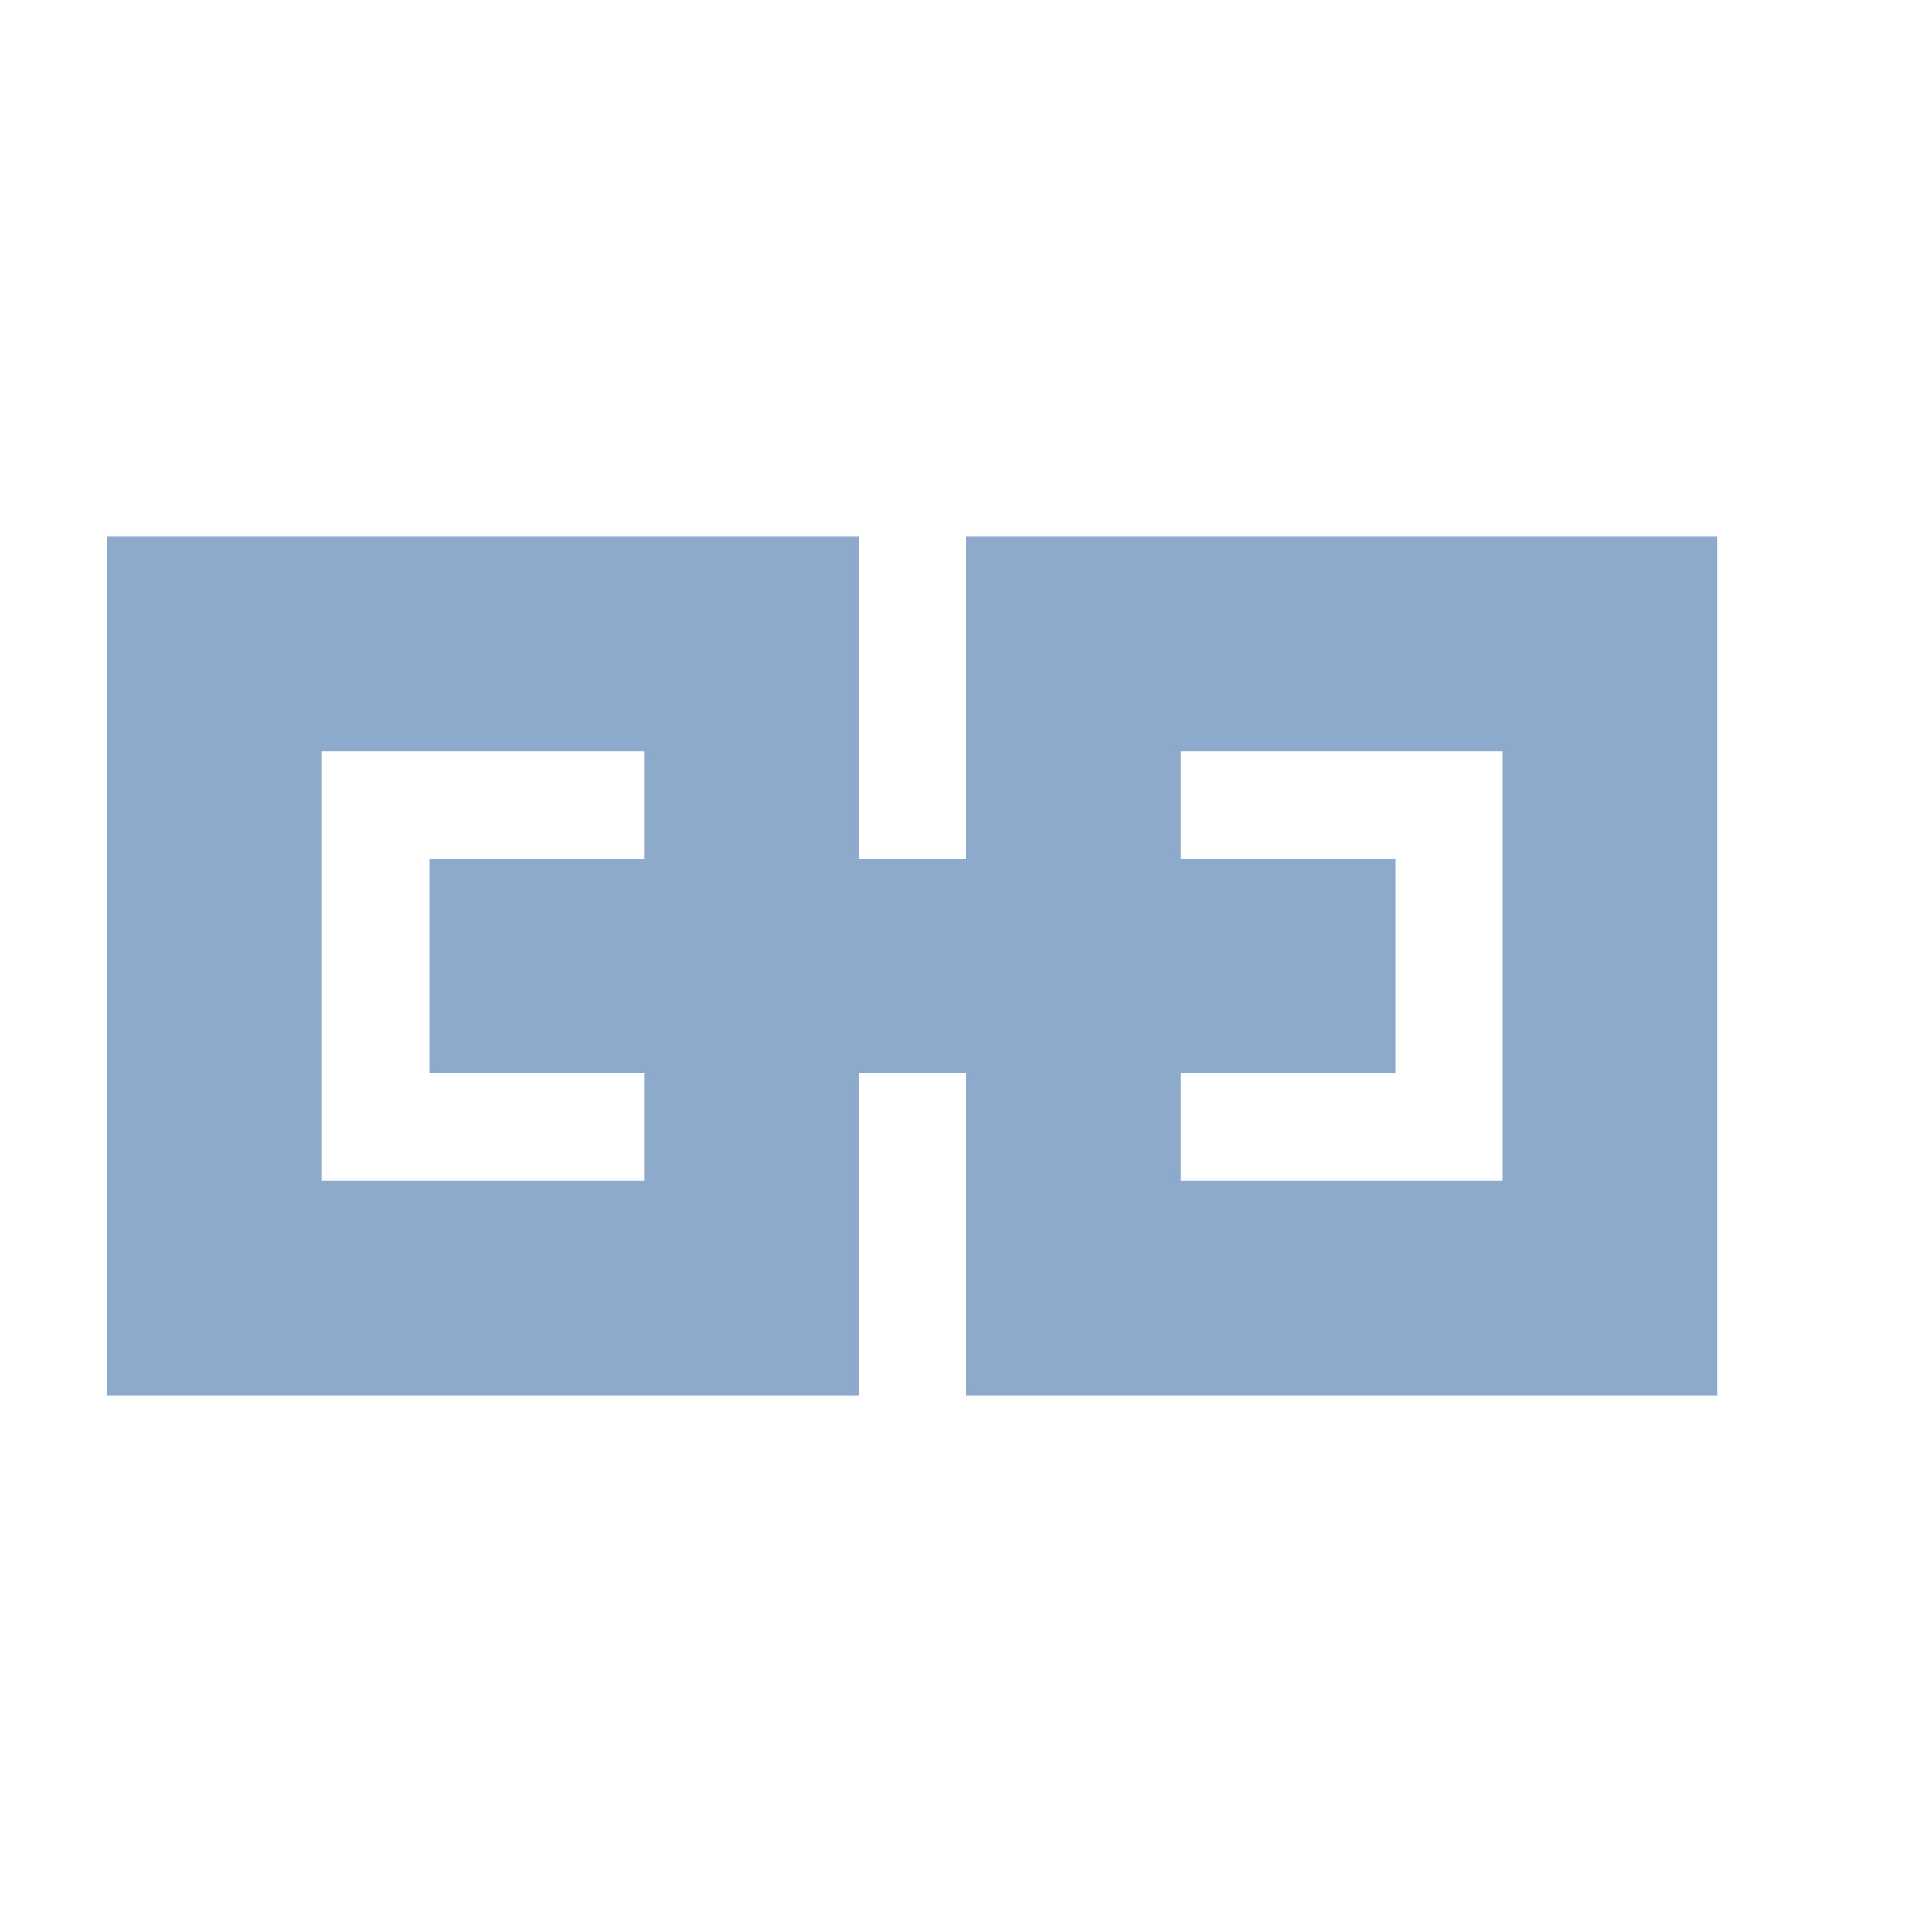
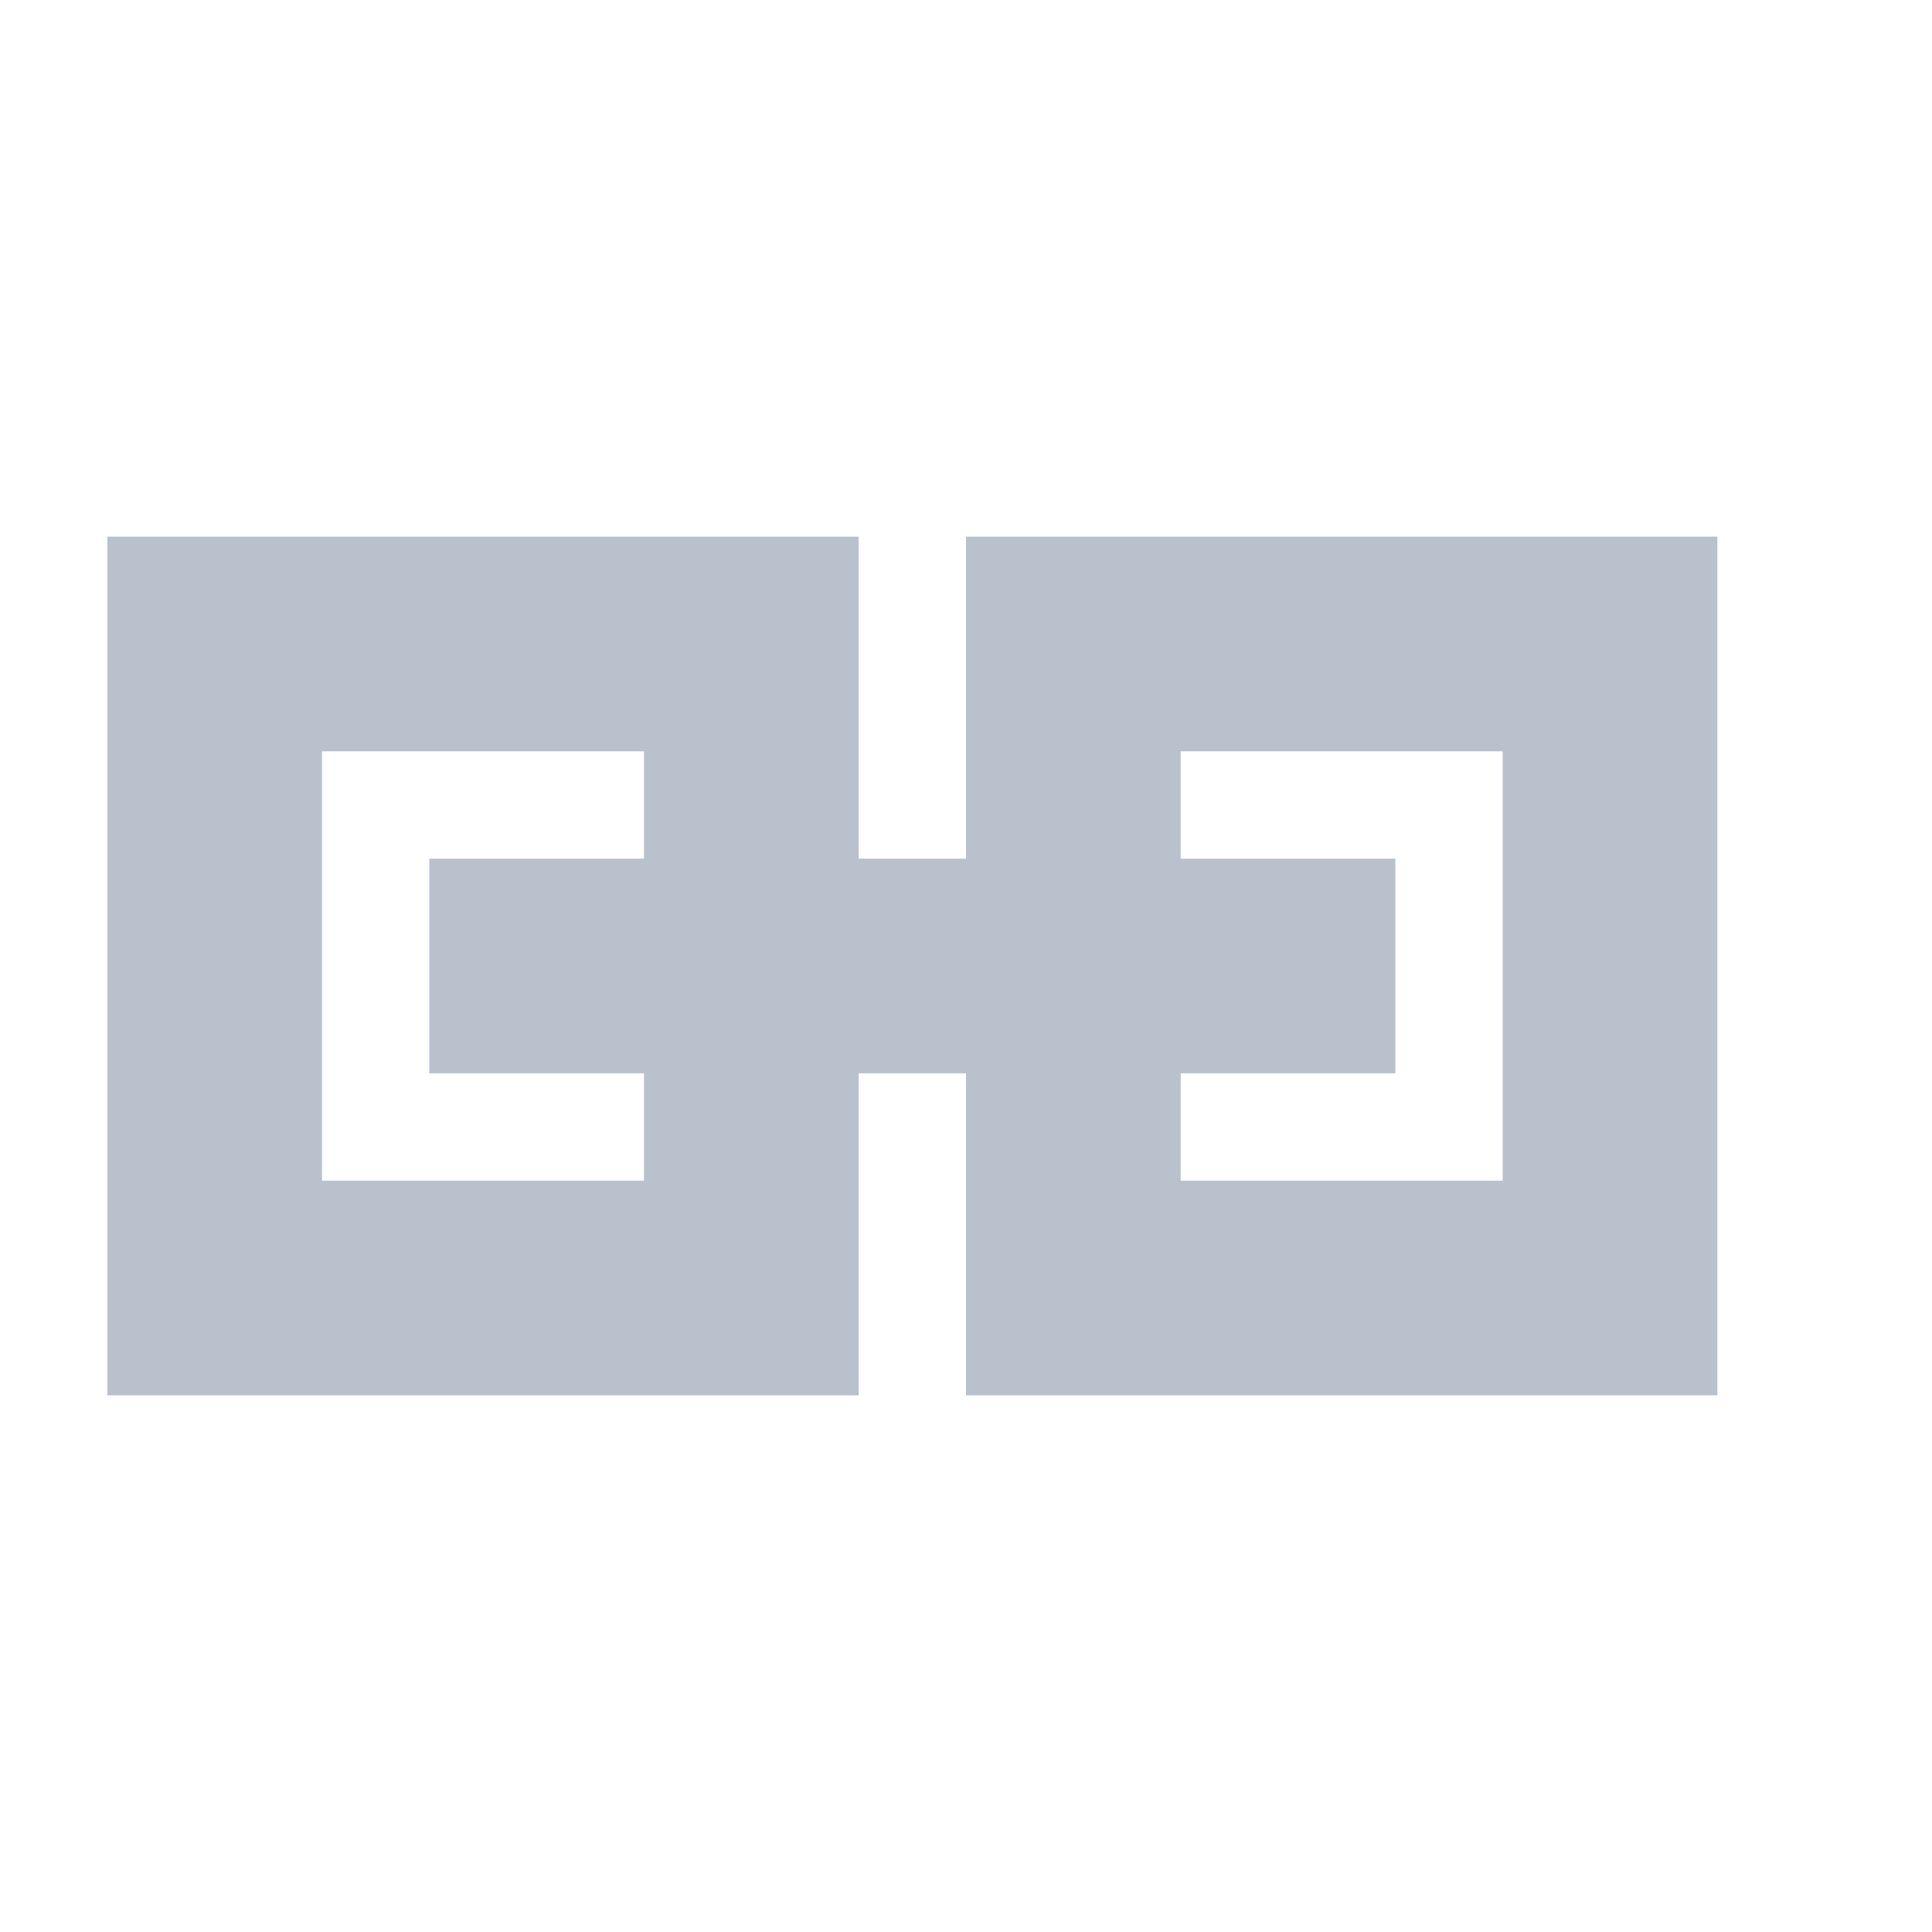
- <svg xmlns="http://www.w3.org/2000/svg" width="18" height="18" style="color:#8da9cc;">
-   <rect x="2" y="6" width="5" height="6" stroke="#8da9cc" stroke-width="2" fill="none" />
-   <rect x="10" y="6" width="5" height="6" stroke="#8da9cc" stroke-width="2" fill="none" />
+ <svg xmlns="http://www.w3.org/2000/svg" width="18" height="18" style="color:#B8C1CC;">
+   <rect x="2" y="6" width="5" height="6" stroke="#B8C1CC" stroke-width="2" fill="none" />
+   <rect x="10" y="6" width="5" height="6" stroke="#B8C1CC" stroke-width="2" fill="none" />
  <line x1="4" y1="9" x2="13" y2="9" style="stroke:currentColor" stroke-width="2" />
</svg>
